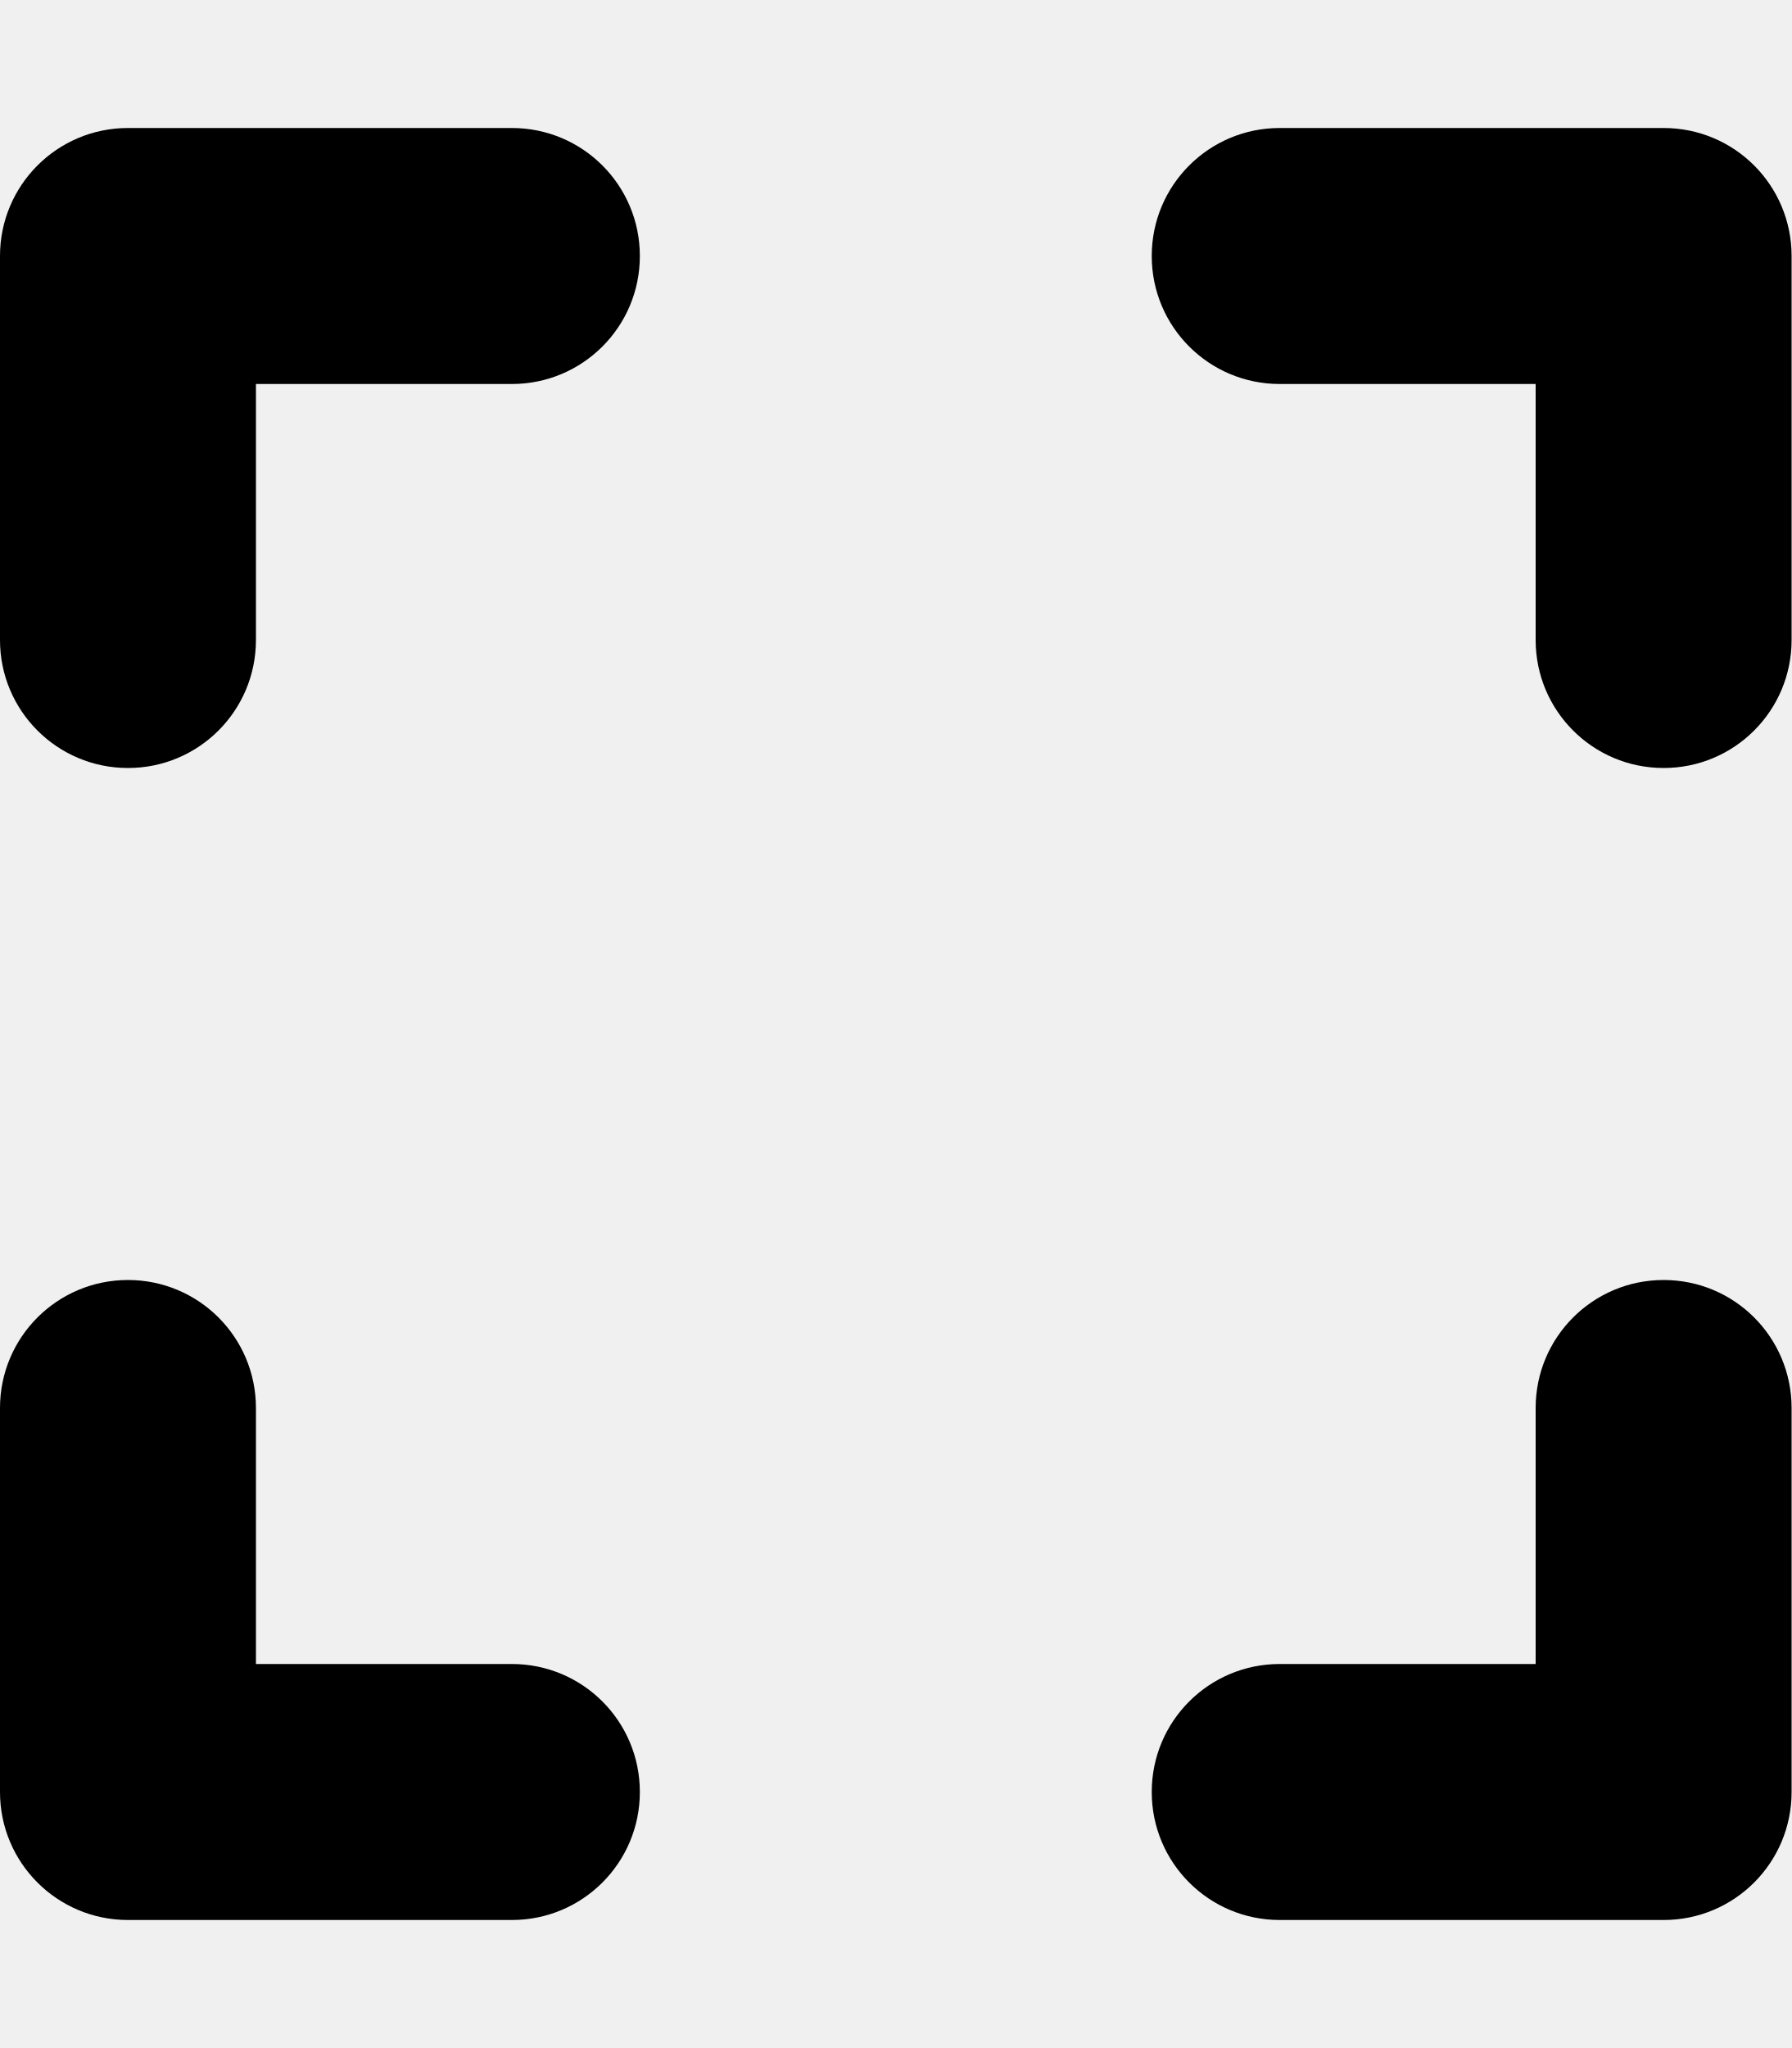
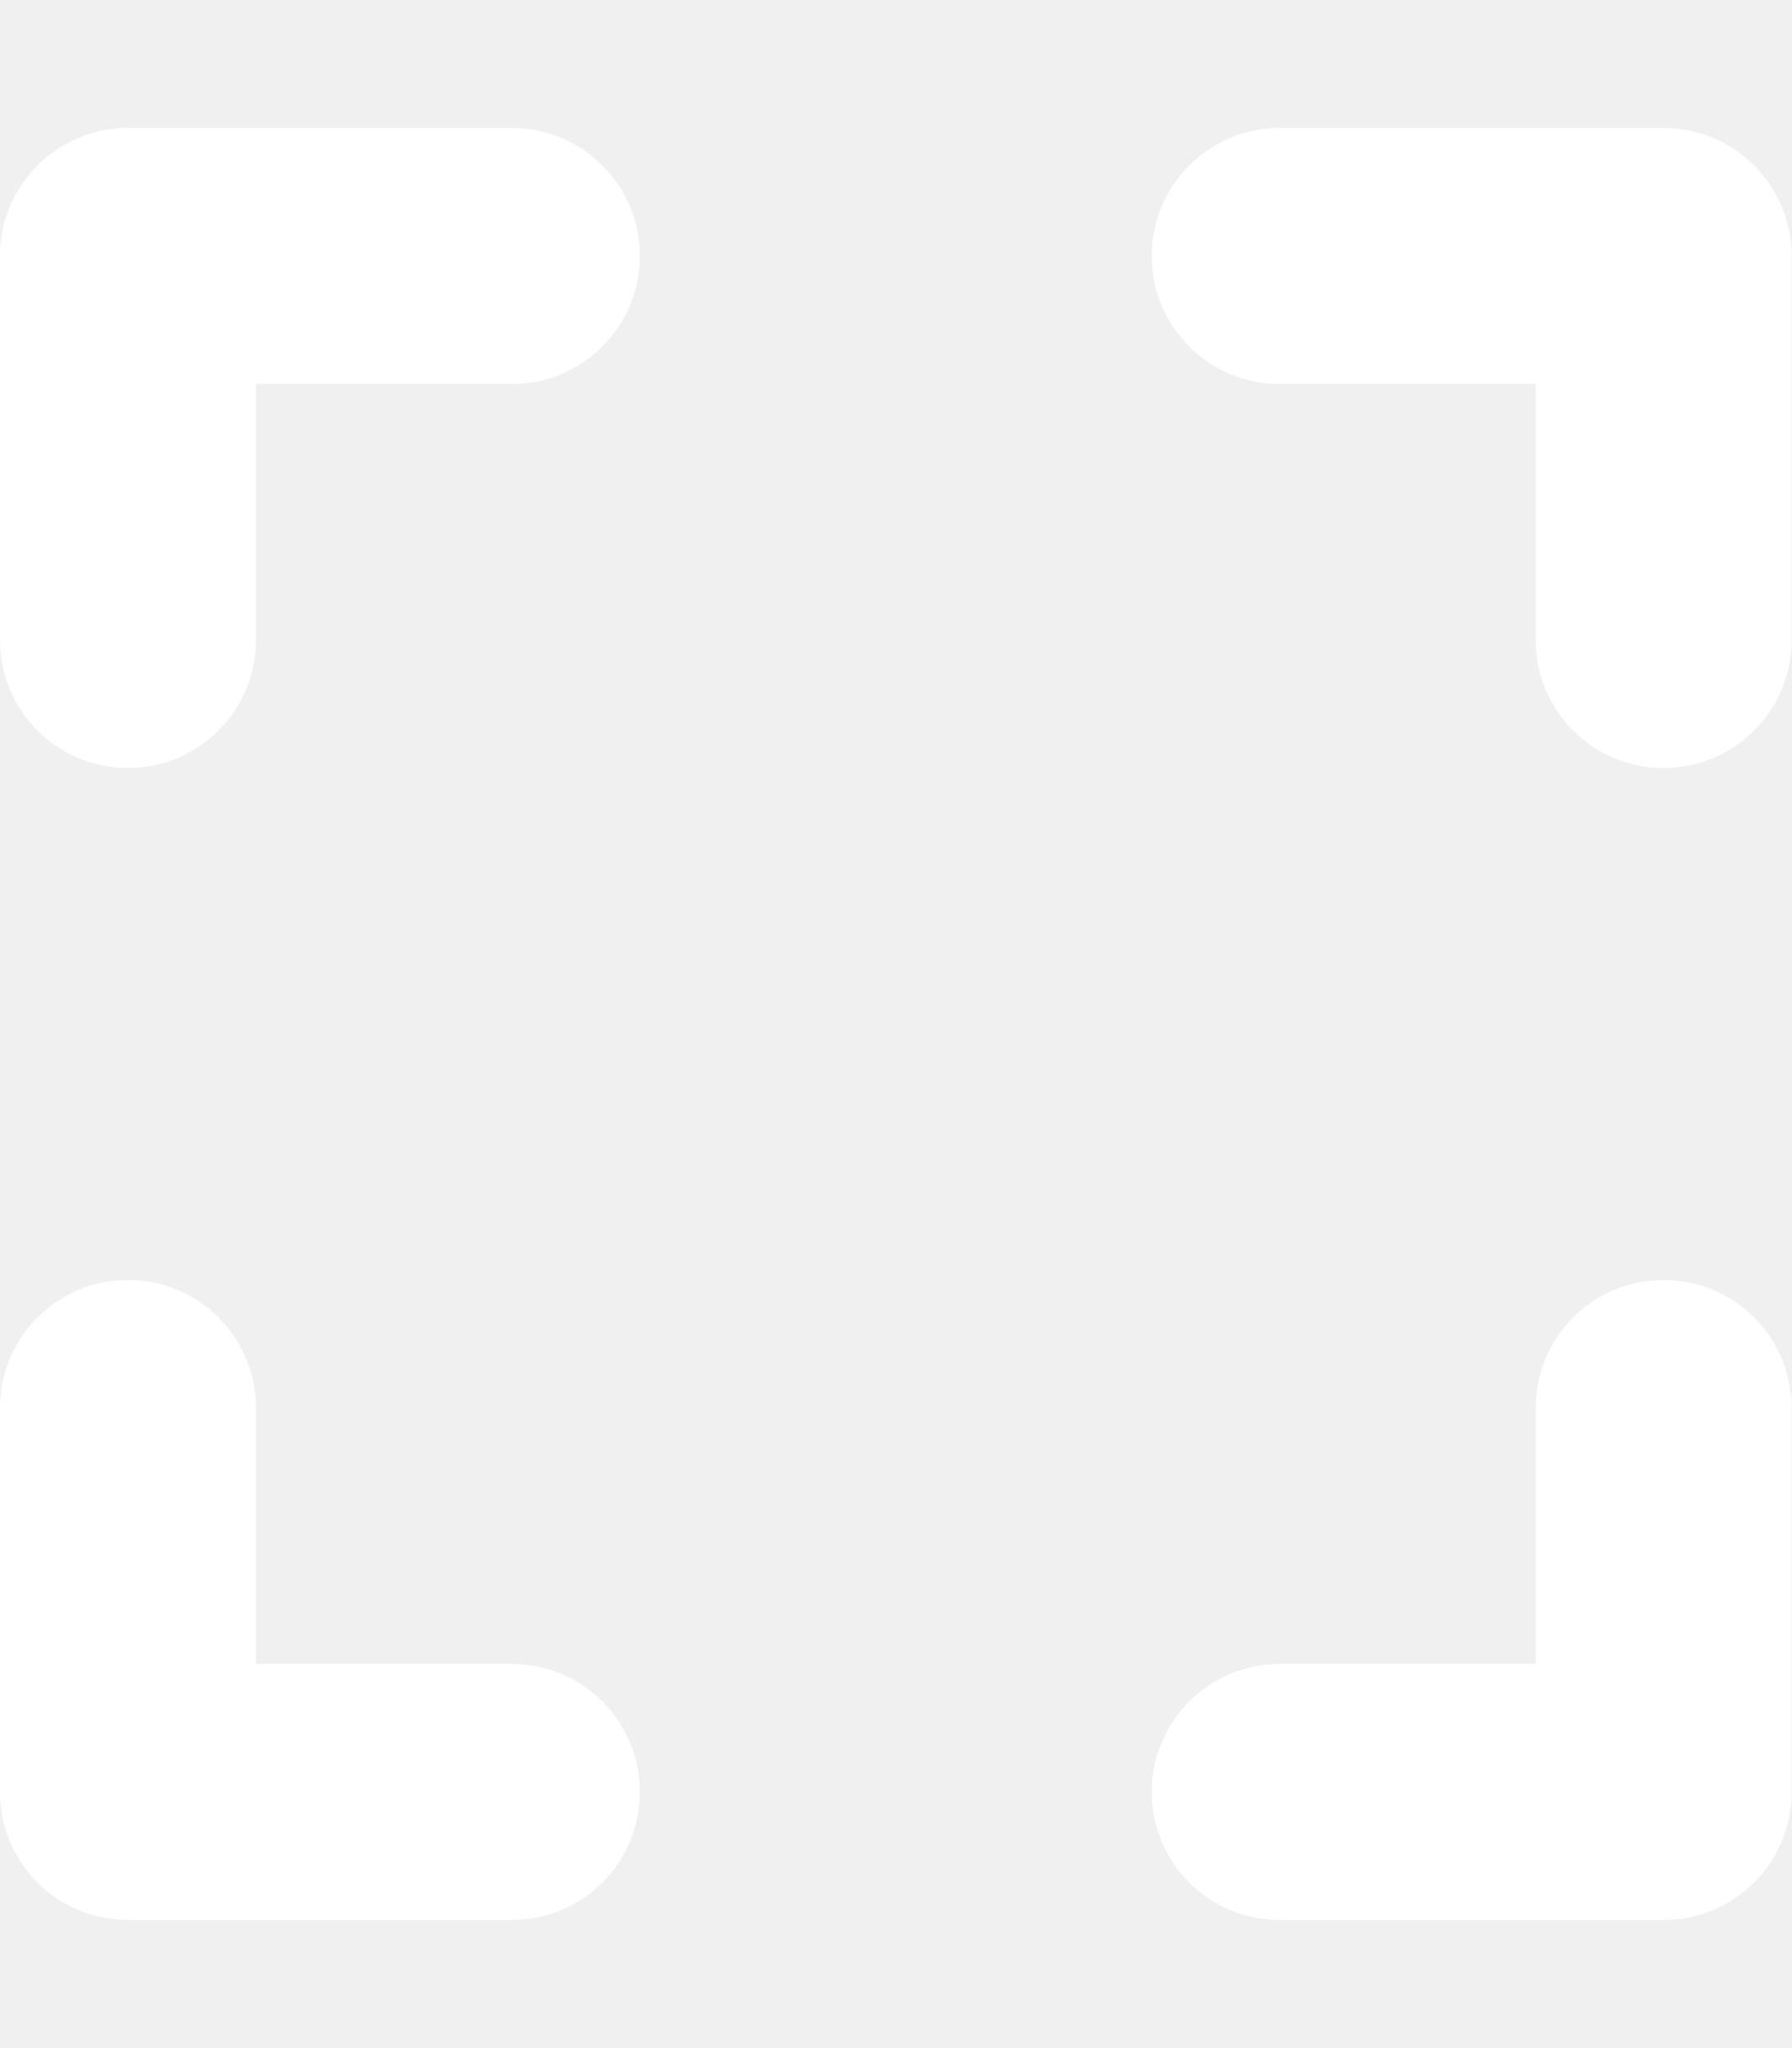
<svg xmlns="http://www.w3.org/2000/svg" viewBox="0 0 448 512">
-   <path d="M128 32H32C14.31 32 0 46.31 0 64v96c0 17.69 14.31 32 32 32s32-14.31 32-32V96h64c17.69 0 32-14.31 32-32S145.7 32 128 32zM416 32h-96c-17.69 0-32 14.31-32 32s14.31 32 32 32h64v64c0 17.69 14.31 32 32 32s32-14.31 32-32V64C448 46.31 433.7 32 416 32zM128 416H64v-64c0-17.69-14.31-32-32-32s-32 14.31-32 32v96c0 17.69 14.31 32 32 32h96c17.69 0 32-14.31 32-32S145.7 416 128 416zM416 320c-17.69 0-32 14.31-32 32v64h-64c-17.69 0-32 14.31-32 32s14.31 32 32 32h96c17.69 0 32-14.31 32-32v-96C448 334.3 433.7 320 416 320z" />
+   <path d="M128 32H32C14.31 32 0 46.31 0 64v96c0 17.69 14.31 32 32 32s32-14.31 32-32V96h64c17.69 0 32-14.31 32-32S145.7 32 128 32zM416 32h-96c-17.69 0-32 14.31-32 32s14.31 32 32 32h64v64c0 17.69 14.31 32 32 32s32-14.31 32-32V64C448 46.31 433.7 32 416 32zM128 416H64v-64c0-17.69-14.31-32-32-32s-32 14.31-32 32v96c0 17.69 14.31 32 32 32h96c17.69 0 32-14.31 32-32S145.7 416 128 416zM416 320c-17.69 0-32 14.31-32 32v64h-64c-17.69 0-32 14.31-32 32s14.31 32 32 32h96c17.69 0 32-14.31 32-32v-96C448 334.3 433.7 320 416 320z" style="fill:#FFFFFF;" />
</svg>
